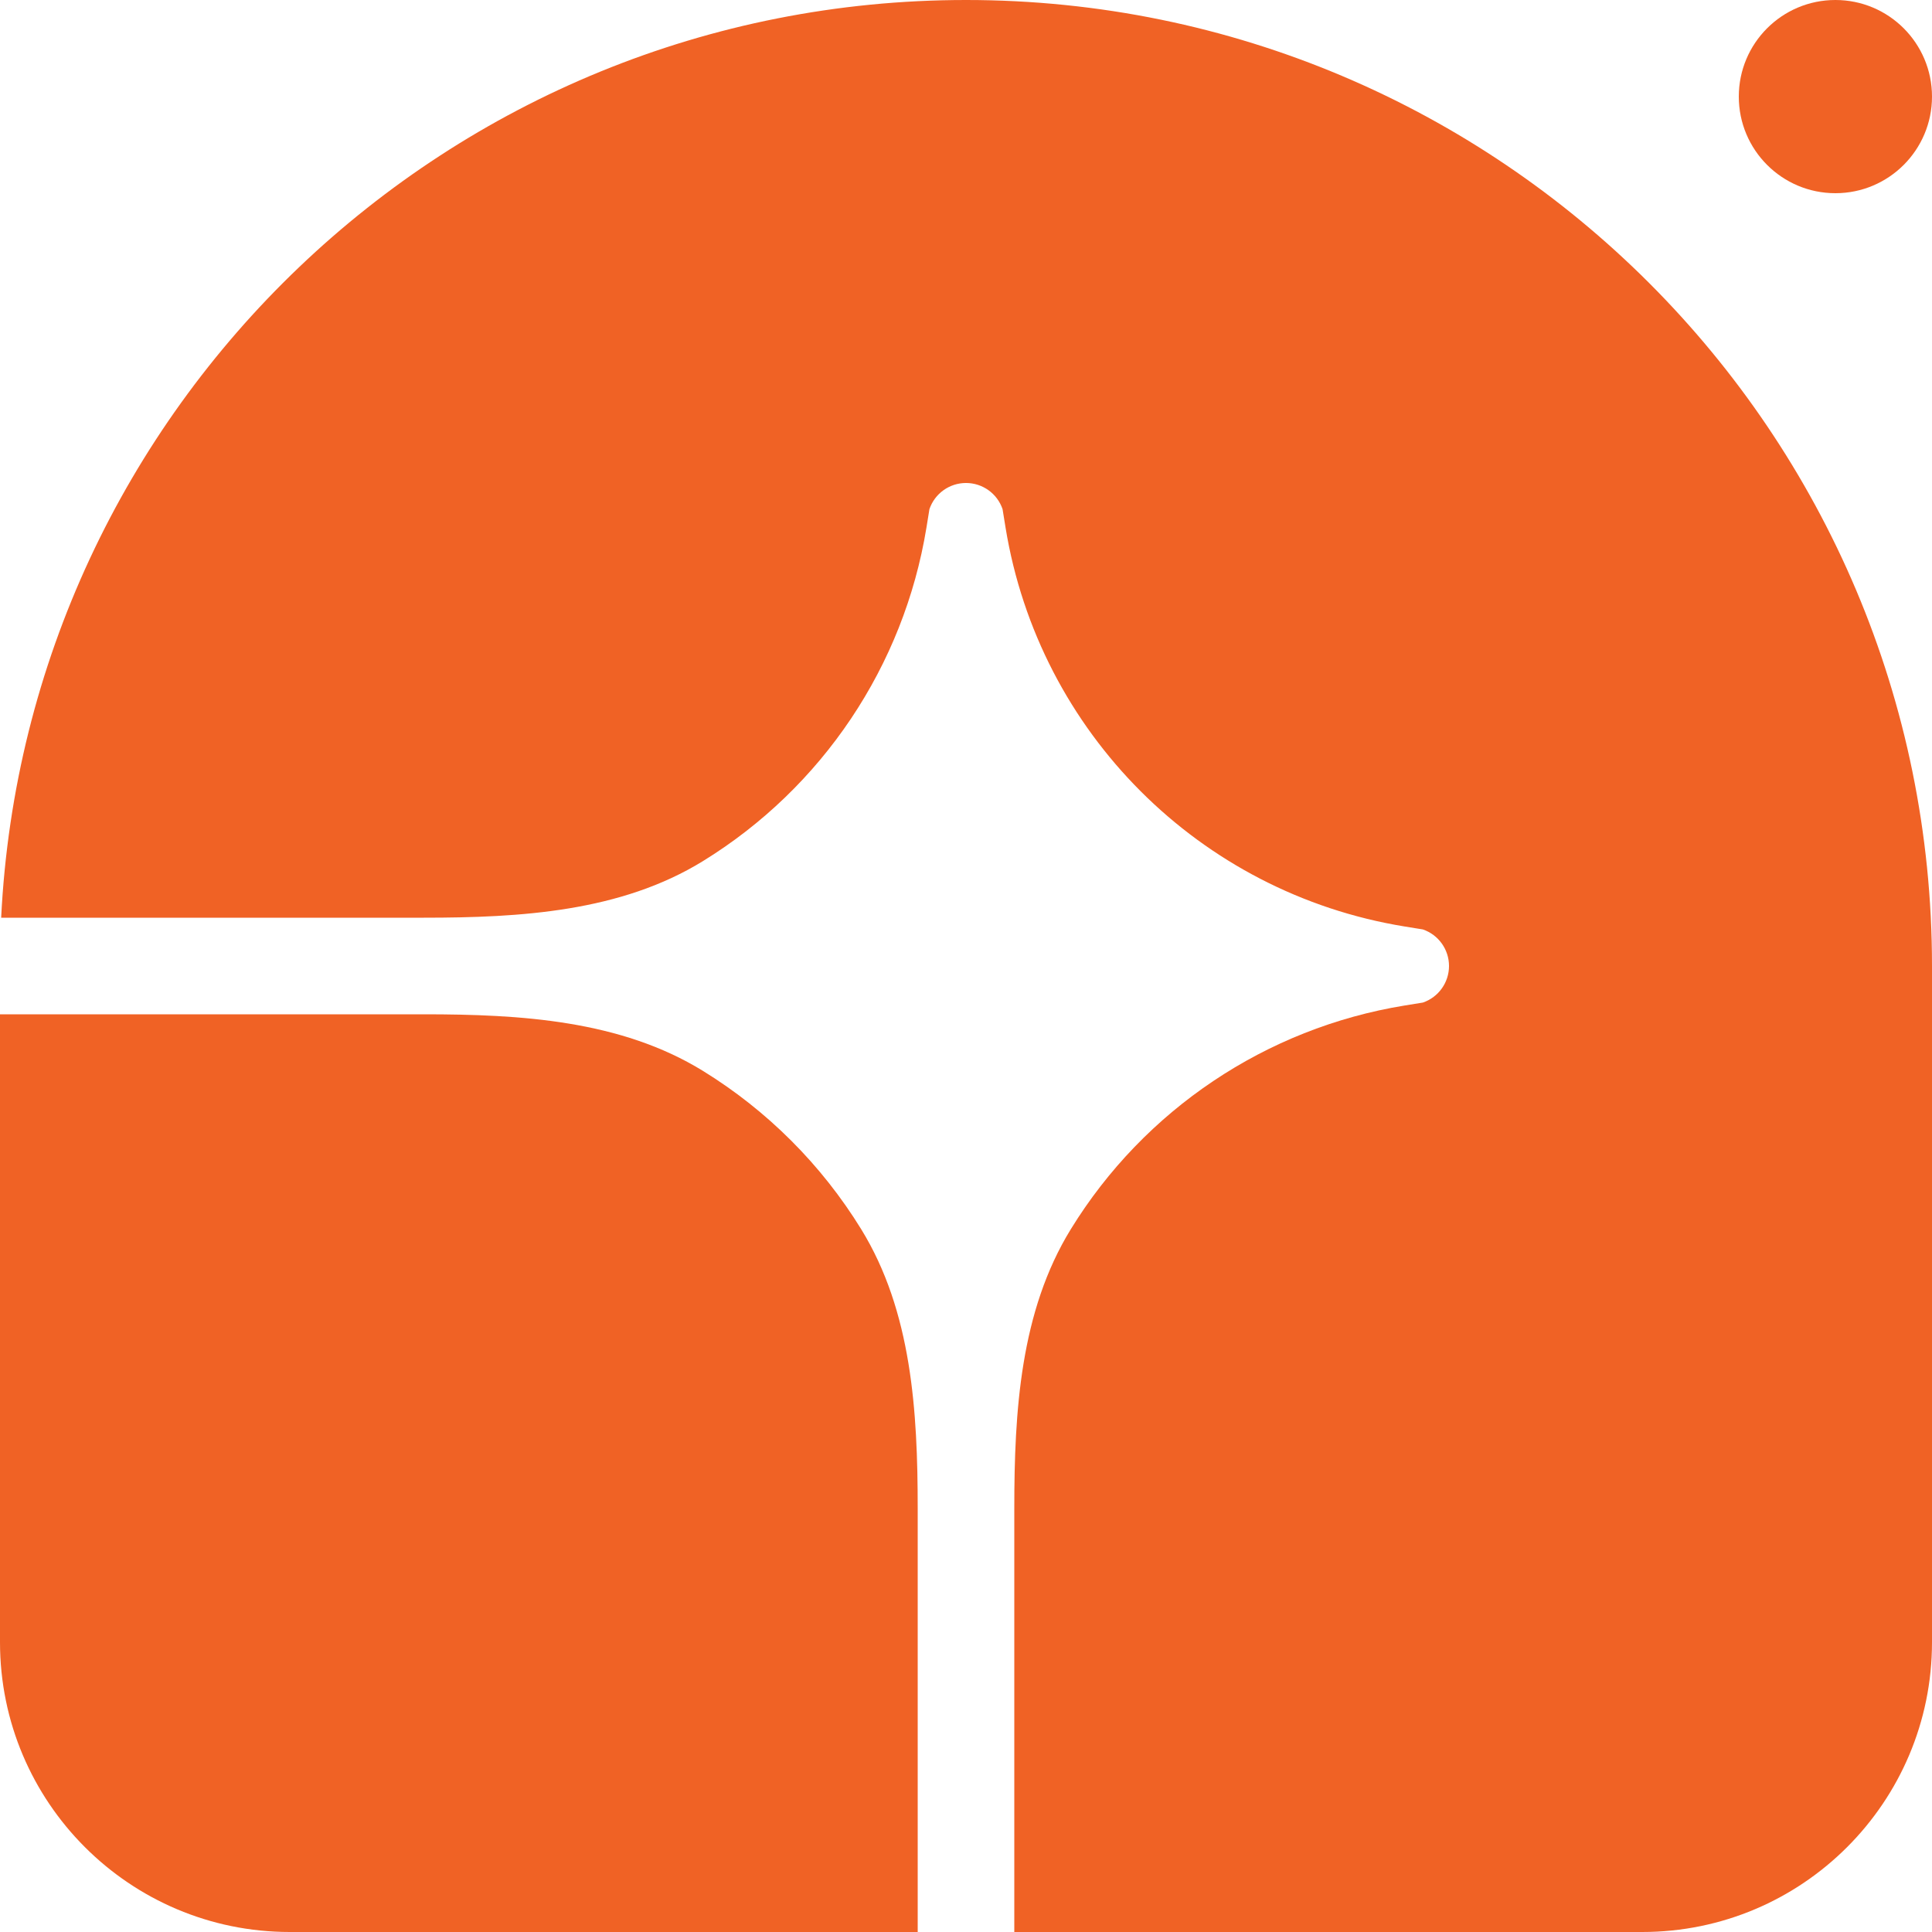
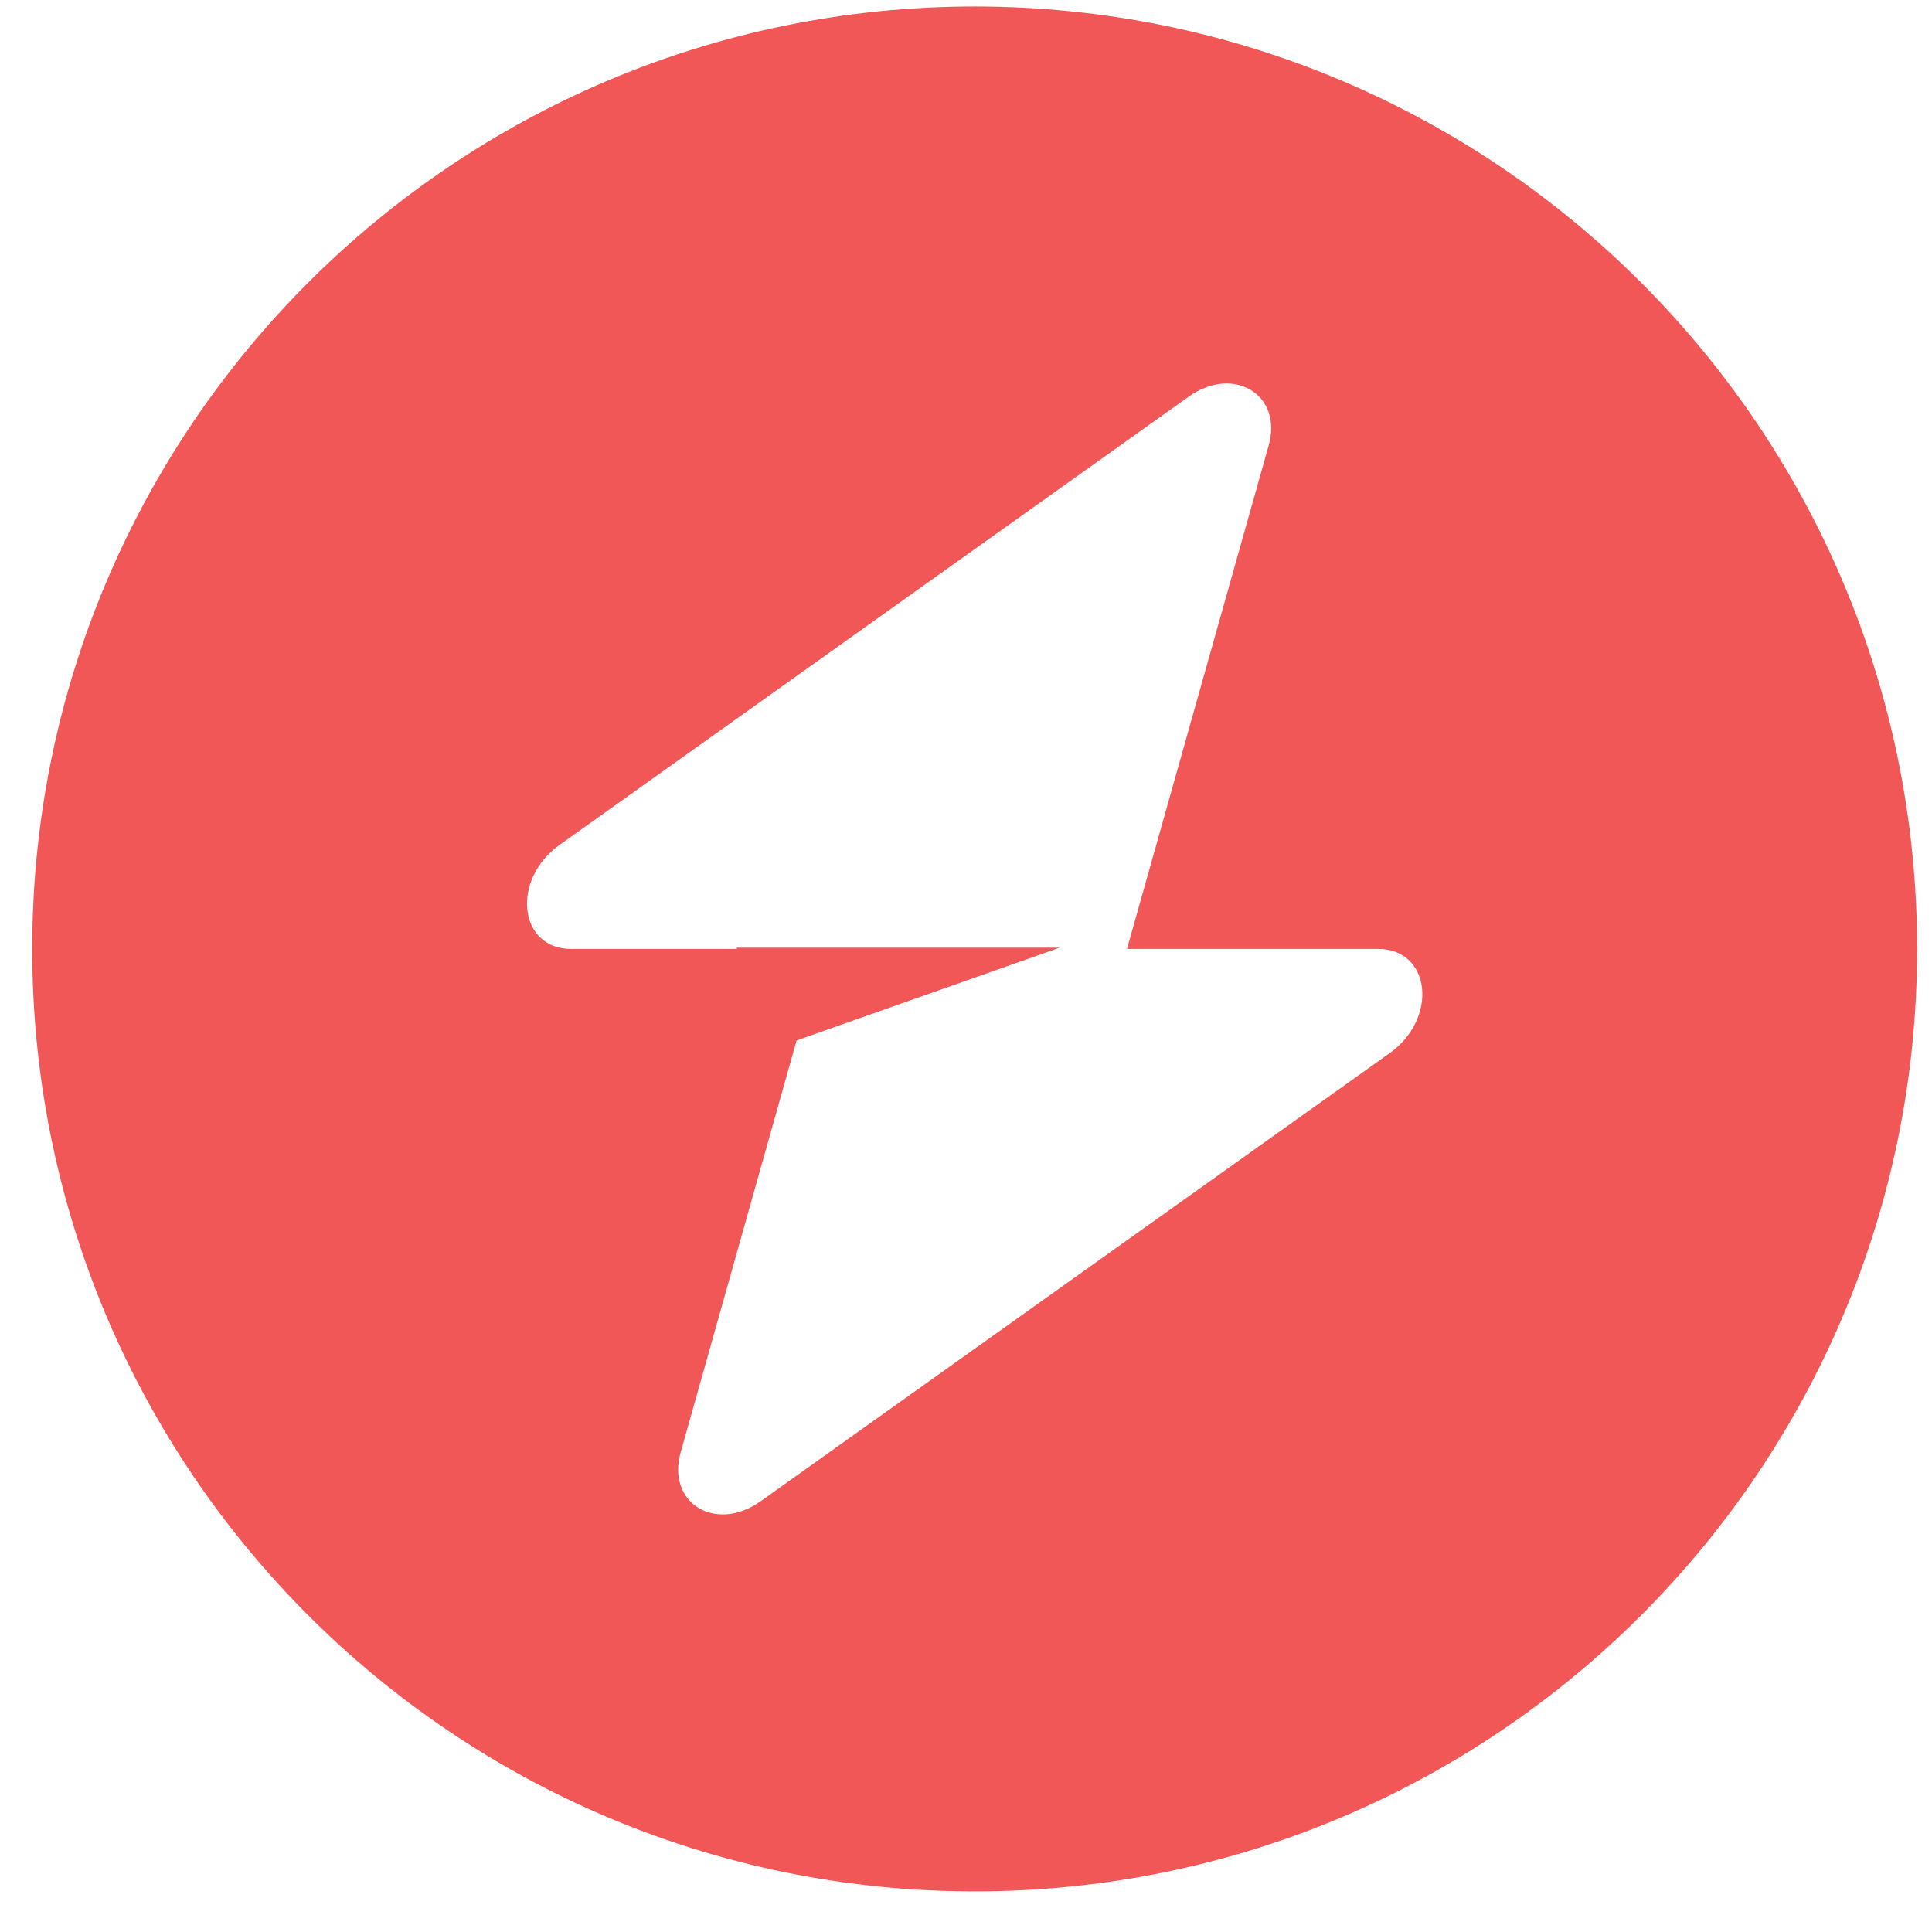
- <svg xmlns="http://www.w3.org/2000/svg" width="40" height="40" fill="none" viewBox="0 0 40 40">
-   <path fill="#F06225" d="M20 0c11.046 0 20 8.954 20 20v14a6 6 0 0 1-6 6H21v-8.774c0-2.002.122-4.076 1.172-5.78a10 10 0 0 1 6.904-4.627l.383-.062a.8.8 0 0 0 0-1.514l-.383-.062a10 10 0 0 1-8.257-8.257l-.062-.383a.8.8 0 0 0-1.514 0l-.062.383a9.999 9.999 0 0 1-4.627 6.904C12.85 18.878 10.776 19 8.774 19H.024C.547 8.419 9.29 0 20 0Z" />
-   <path fill="#F06225" d="M0 21h8.774c2.002 0 4.076.122 5.78 1.172a10.02 10.02 0 0 1 3.274 3.274C18.878 27.15 19 29.224 19 31.226V40H6a6 6 0 0 1-6-6V21ZM40 2a2 2 0 1 1-4 0 2 2 0 0 1 4 0Z" />
+ <svg xmlns="http://www.w3.org/2000/svg" id="logo-54" width="11" height="11" viewBox="0 0 41 41" fill="none">
+   <path fill-rule="evenodd" clip-rule="evenodd" d="M20.684 40.138C31.73 40.138 40.684 31.184 40.684 20.138C40.684 9.092 31.73 0.138 20.684 0.138C9.638 0.138 0.684 9.092 0.684 20.138C0.684 31.184 9.638 40.138 20.684 40.138ZM26.923 9.455C27.227 8.376 26.18 7.738 25.224 8.419L11.877 17.928C10.84 18.666 11.003 20.138 12.122 20.138L15.637 20.138V20.111H22.487L16.905 22.08L14.445 30.821C14.141 31.9 15.188 32.538 16.144 31.857L29.491 22.349C30.528 21.61 30.365 20.138 29.246 20.138L23.916 20.138L26.923 9.455Z" class="ccustom" fill="#F15757" />
</svg>
